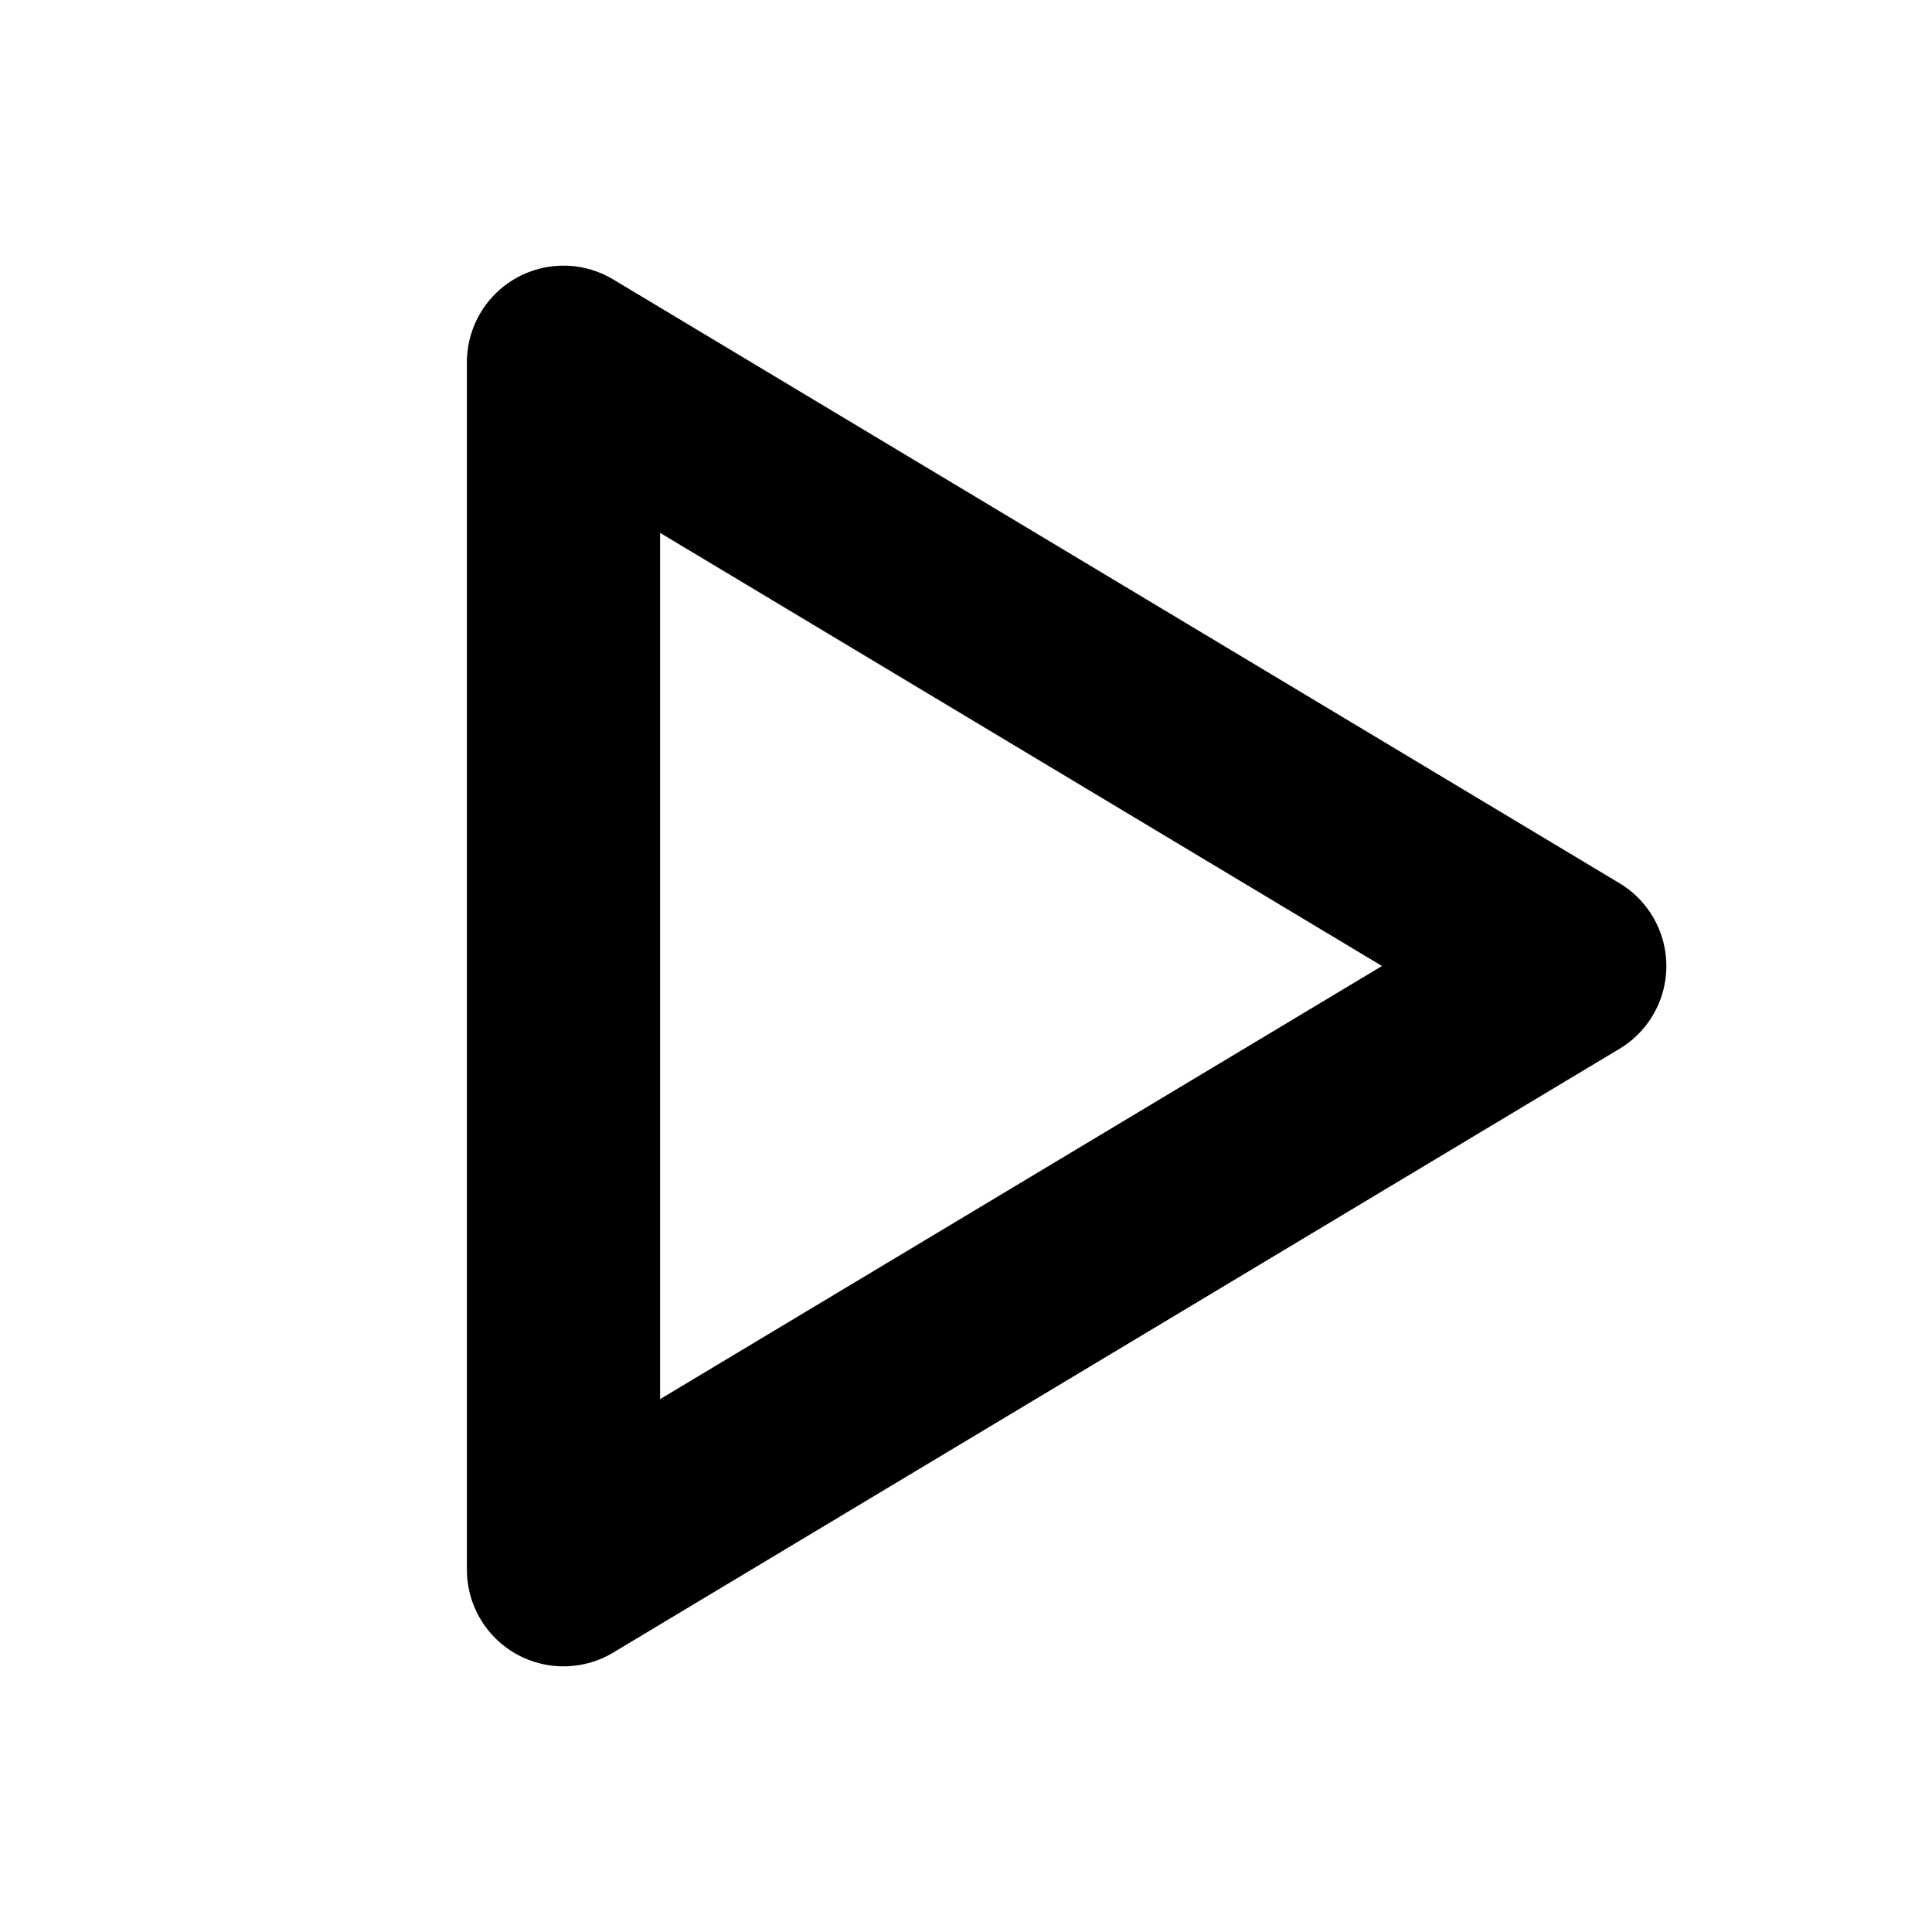
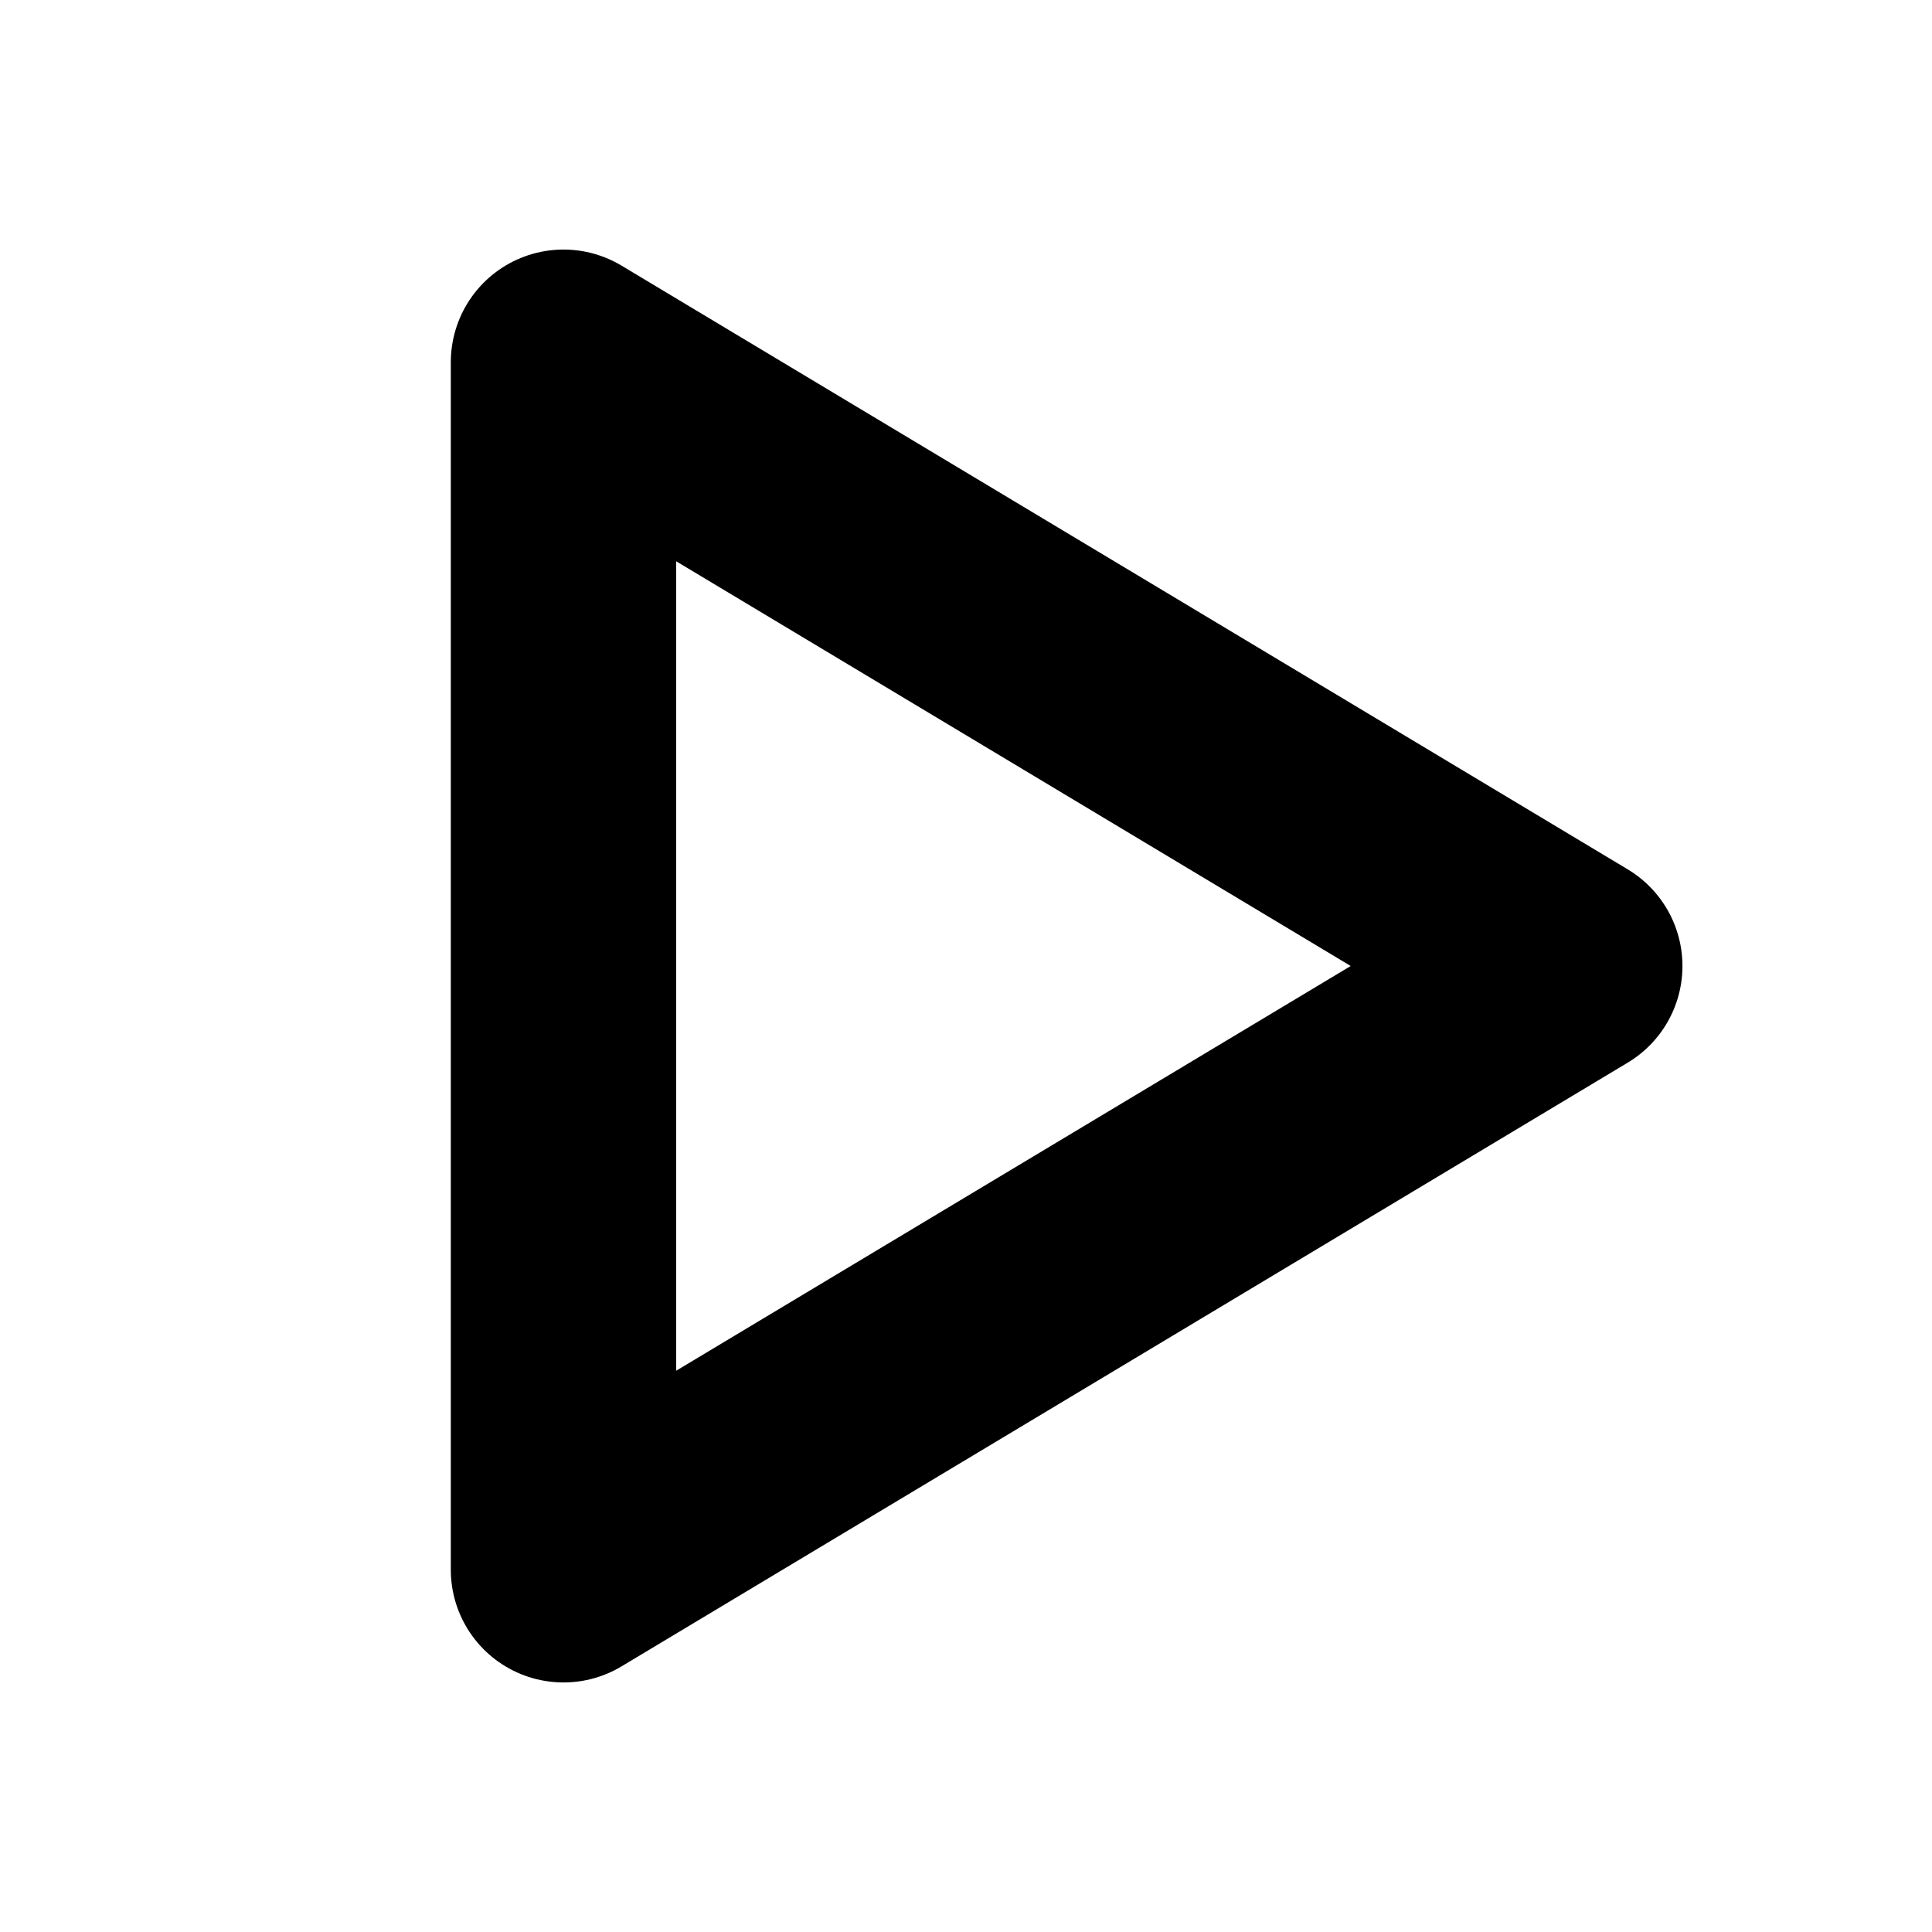
- <svg xmlns="http://www.w3.org/2000/svg" viewBox="0 0 24 24" fill="none" stroke="currentColor" stroke-width="2.4" stroke-linecap="round" stroke-linejoin="round">
+ <svg xmlns="http://www.w3.org/2000/svg" viewBox="0 0 24 24" fill="none" stroke="currentColor" stroke-width="2.8" stroke-linecap="round" stroke-linejoin="round">
  <path d="M7 4.5v15L19.5 12z" />
</svg>
